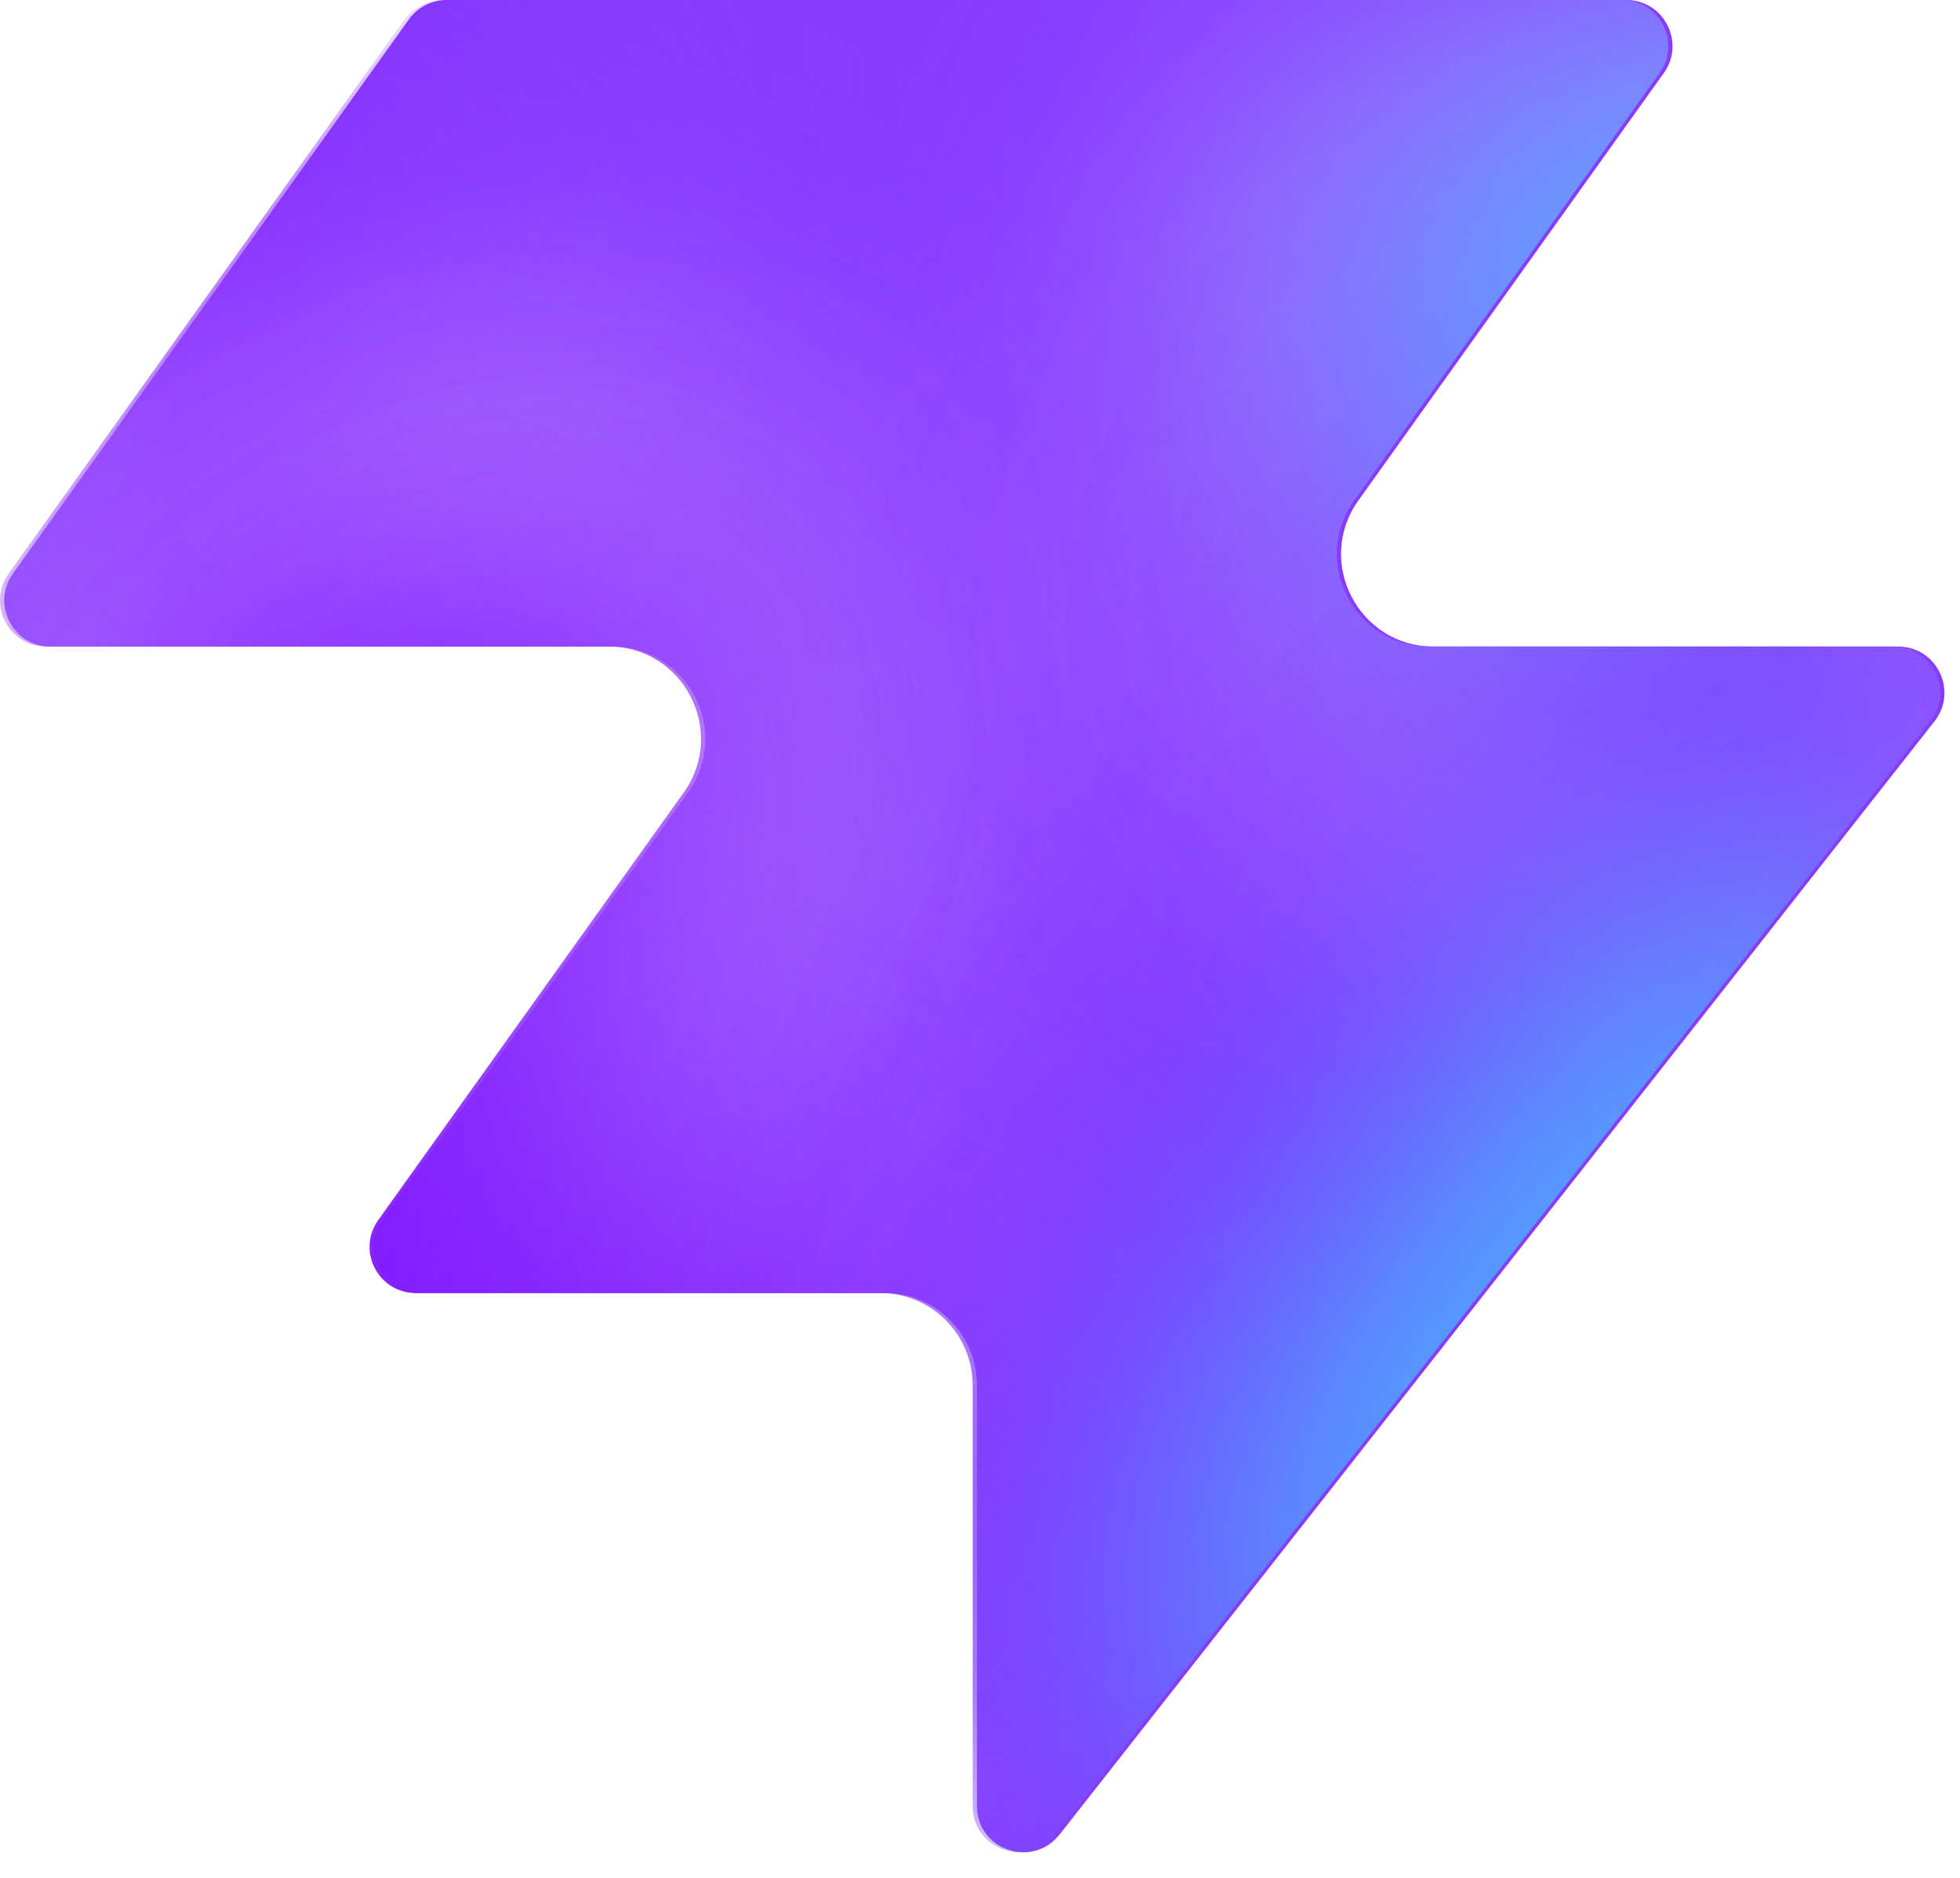
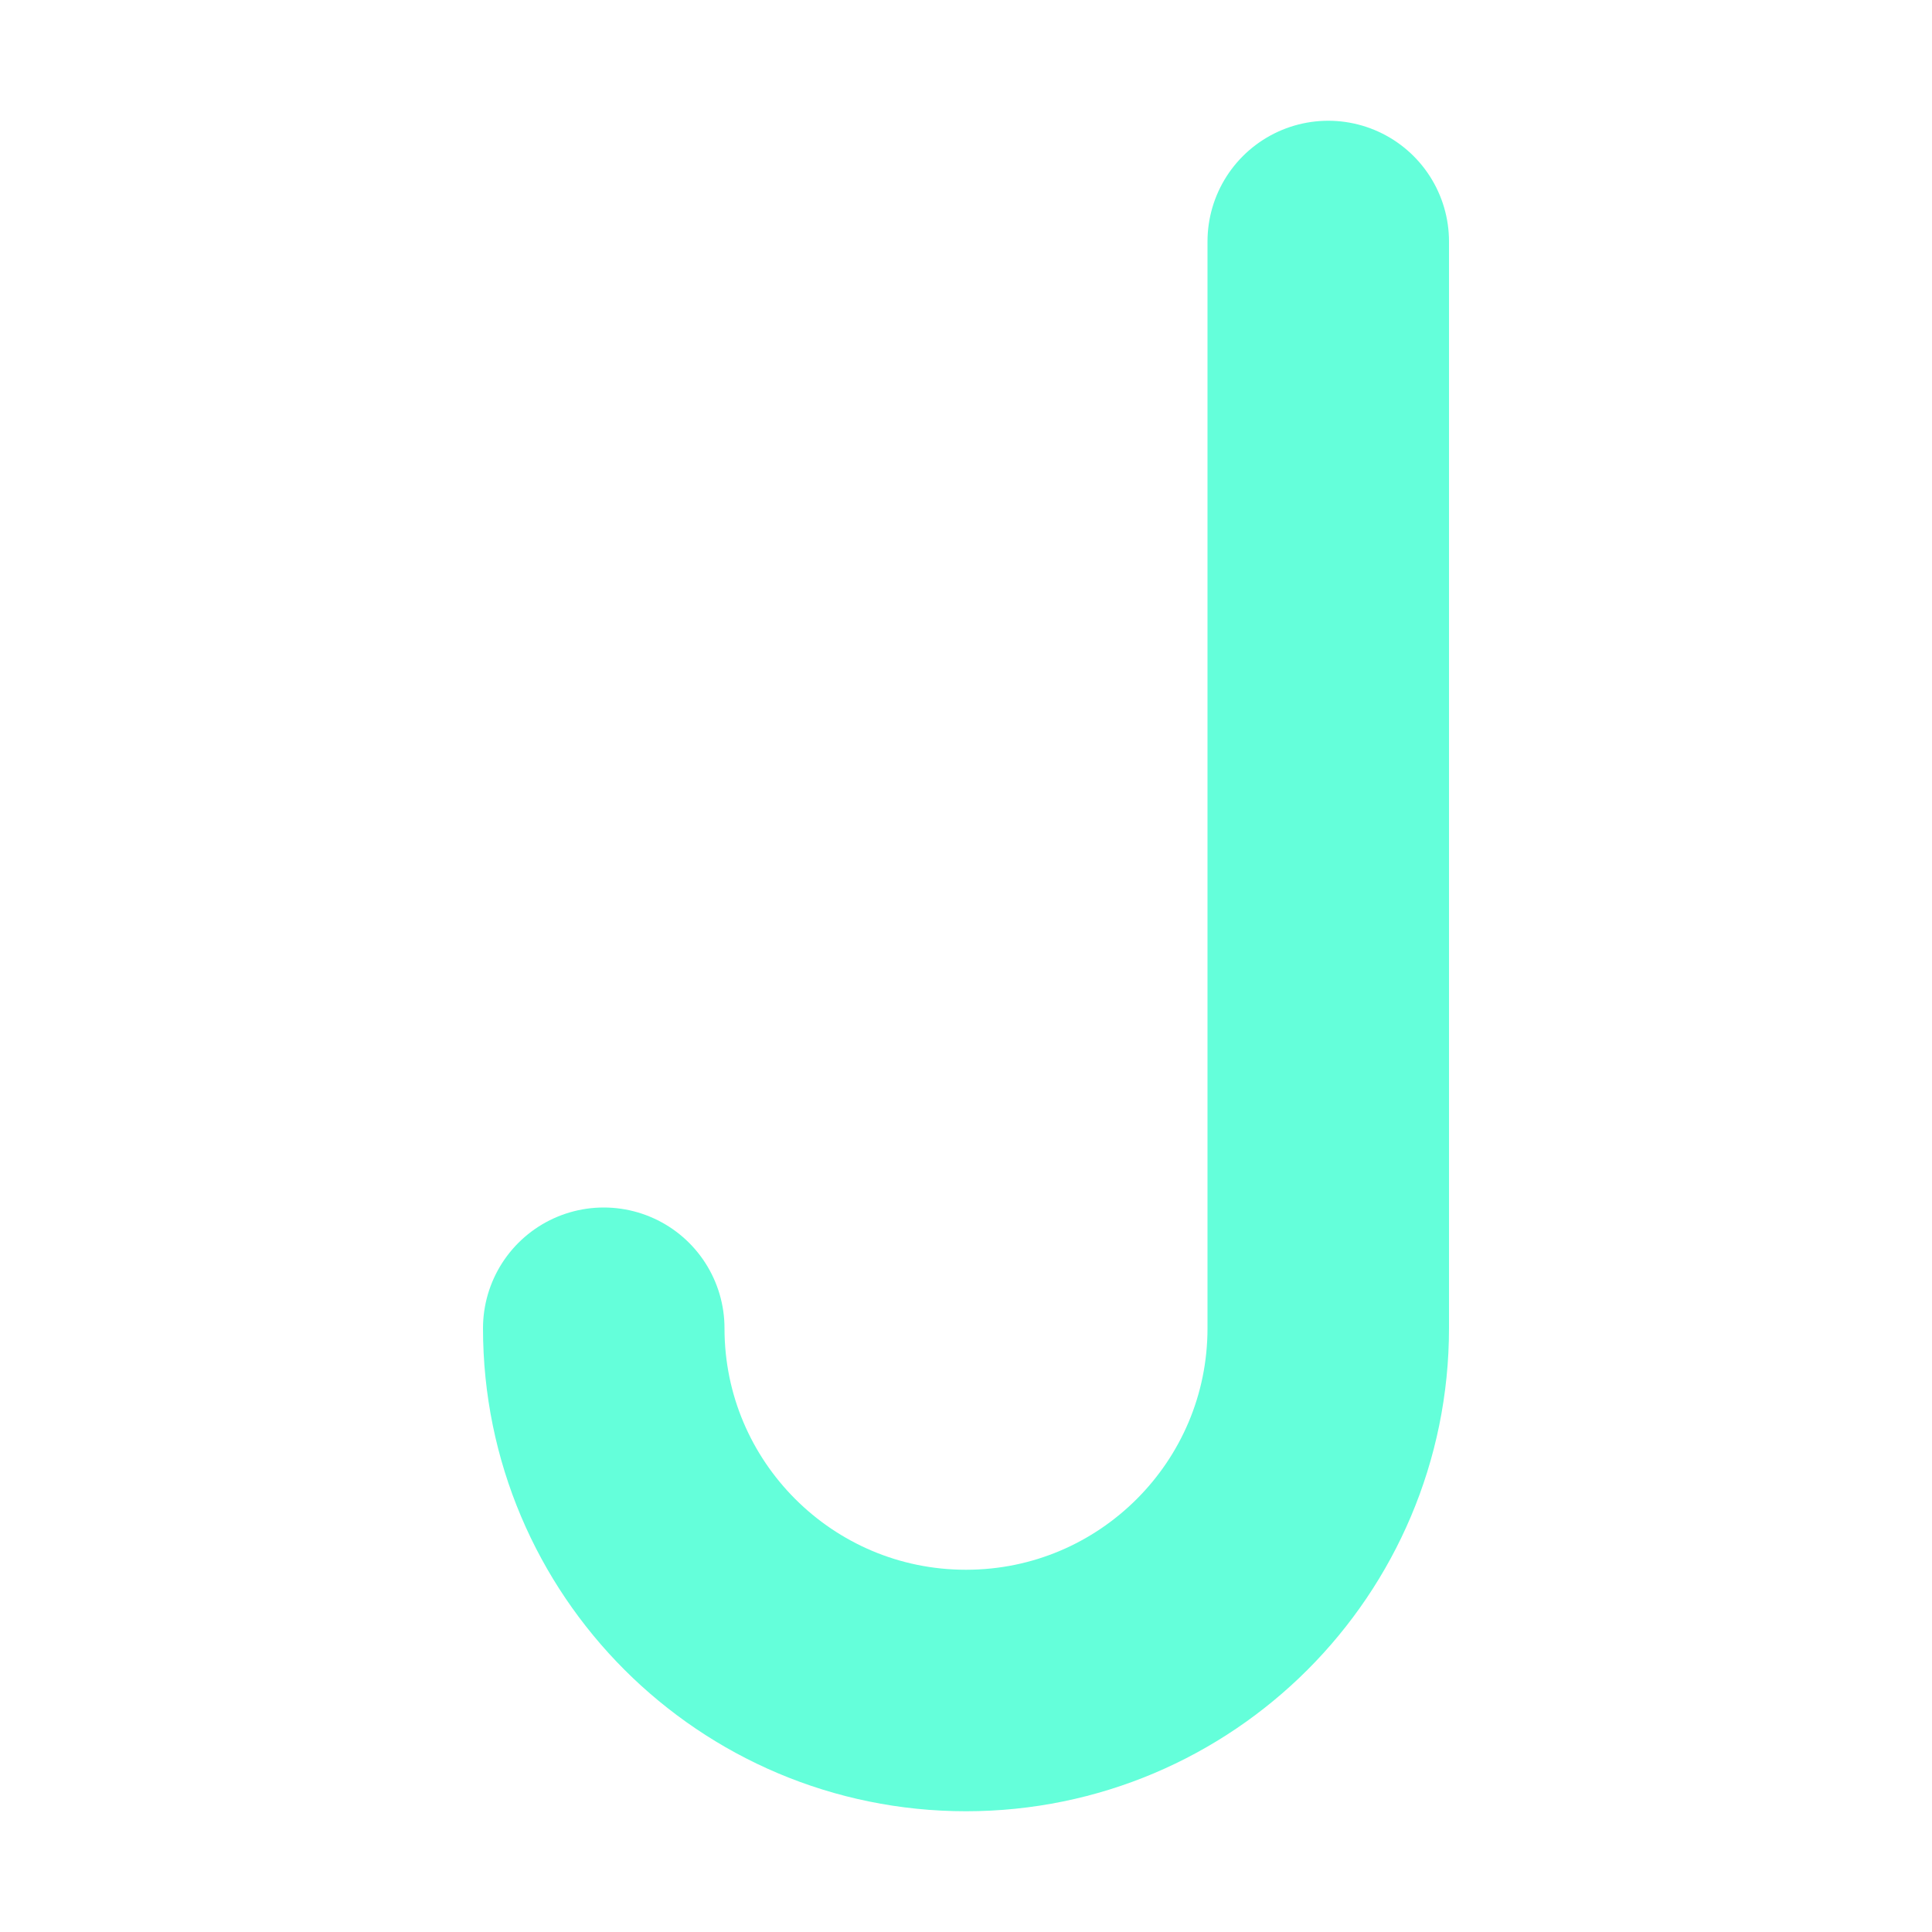
- <svg xmlns="http://www.w3.org/2000/svg" width="48" height="46" fill="none" viewBox="0 0 48 46">
-   <path fill="#863bff" d="M25.946 44.938c-.664.845-2.021.375-2.021-.698V33.937a2.26 2.26 0 0 0-2.262-2.262H10.287c-.92 0-1.456-1.04-.92-1.788l7.48-10.471c1.07-1.497 0-3.578-1.842-3.578H1.237c-.92 0-1.456-1.04-.92-1.788L10.013.474c.214-.297.556-.474.92-.474h28.894c.92 0 1.456 1.04.92 1.788l-7.48 10.471c-1.07 1.498 0 3.579 1.842 3.579h11.377c.943 0 1.473 1.088.89 1.83L25.947 44.94z" style="fill:#863bff;fill:color(display-p3 .525 .23 1);fill-opacity:1" />
-   <mask id="a" width="48" height="46" x="0" y="0" maskUnits="userSpaceOnUse" style="mask-type:alpha">
-     <path fill="#000" d="M25.842 44.938c-.664.844-2.021.375-2.021-.698V33.937a2.26 2.26 0 0 0-2.262-2.262H10.183c-.92 0-1.456-1.04-.92-1.788l7.48-10.471c1.07-1.498 0-3.579-1.842-3.579H1.133c-.92 0-1.456-1.04-.92-1.787L9.91.473c.214-.297.556-.474.92-.474h28.894c.92 0 1.456 1.04.92 1.788l-7.48 10.471c-1.07 1.498 0 3.578 1.842 3.578h11.377c.943 0 1.473 1.088.89 1.832L25.843 44.94z" style="fill:#000;fill-opacity:1" />
-   </mask>
-   <g mask="url(#a)">
-     <g filter="url(#b)">
-       <ellipse cx="5.508" cy="14.704" fill="#ede6ff" rx="5.508" ry="14.704" style="fill:#ede6ff;fill:color(display-p3 .927 .903 1);fill-opacity:1" transform="matrix(.00324 1 1 -.00324 -4.47 31.516)" />
-     </g>
-     <g filter="url(#c)">
-       <ellipse cx="10.399" cy="29.851" fill="#ede6ff" rx="10.399" ry="29.851" style="fill:#ede6ff;fill:color(display-p3 .927 .903 1);fill-opacity:1" transform="matrix(.00324 1 1 -.00324 -39.328 7.883)" />
-     </g>
-     <g filter="url(#d)">
-       <ellipse cx="5.508" cy="30.487" fill="#7e14ff" rx="5.508" ry="30.487" style="fill:#7e14ff;fill:color(display-p3 .492 .077 1);fill-opacity:1" transform="rotate(89.814 -25.913 -14.639)scale(1 -1)" />
-     </g>
-     <g filter="url(#e)">
-       <ellipse cx="5.508" cy="30.599" fill="#7e14ff" rx="5.508" ry="30.599" style="fill:#7e14ff;fill:color(display-p3 .492 .077 1);fill-opacity:1" transform="rotate(89.814 -32.644 -3.334)scale(1 -1)" />
-     </g>
-     <g filter="url(#f)">
-       <ellipse cx="5.508" cy="30.599" fill="#7e14ff" rx="5.508" ry="30.599" style="fill:#7e14ff;fill:color(display-p3 .492 .077 1);fill-opacity:1" transform="matrix(.00324 1 1 -.00324 -34.34 30.47)" />
-     </g>
-     <g filter="url(#g)">
-       <ellipse cx="14.072" cy="22.078" fill="#ede6ff" rx="14.072" ry="22.078" style="fill:#ede6ff;fill:color(display-p3 .927 .903 1);fill-opacity:1" transform="rotate(93.35 24.506 48.493)scale(-1 1)" />
-     </g>
-     <g filter="url(#h)">
-       <ellipse cx="3.47" cy="21.501" fill="#7e14ff" rx="3.47" ry="21.501" style="fill:#7e14ff;fill:color(display-p3 .492 .077 1);fill-opacity:1" transform="rotate(89.009 28.708 47.59)scale(-1 1)" />
-     </g>
-     <g filter="url(#i)">
-       <ellipse cx="3.47" cy="21.501" fill="#7e14ff" rx="3.47" ry="21.501" style="fill:#7e14ff;fill:color(display-p3 .492 .077 1);fill-opacity:1" transform="rotate(89.009 28.708 47.59)scale(-1 1)" />
-     </g>
-     <g filter="url(#j)">
-       <ellipse cx=".387" cy="8.972" fill="#7e14ff" rx="4.407" ry="29.108" style="fill:#7e14ff;fill:color(display-p3 .492 .077 1);fill-opacity:1" transform="rotate(39.51 .387 8.972)" />
-     </g>
-     <g filter="url(#k)">
-       <ellipse cx="47.523" cy="-6.092" fill="#7e14ff" rx="4.407" ry="29.108" style="fill:#7e14ff;fill:color(display-p3 .492 .077 1);fill-opacity:1" transform="rotate(37.892 47.523 -6.092)" />
-     </g>
-     <g filter="url(#l)">
-       <ellipse cx="41.412" cy="6.333" fill="#47bfff" rx="5.971" ry="9.665" style="fill:#47bfff;fill:color(display-p3 .28 .748 1);fill-opacity:1" transform="rotate(37.892 41.412 6.333)" />
-     </g>
-     <g filter="url(#m)">
-       <ellipse cx="-1.879" cy="38.332" fill="#7e14ff" rx="4.407" ry="29.108" style="fill:#7e14ff;fill:color(display-p3 .492 .077 1);fill-opacity:1" transform="rotate(37.892 -1.88 38.332)" />
-     </g>
-     <g filter="url(#n)">
-       <ellipse cx="-1.879" cy="38.332" fill="#7e14ff" rx="4.407" ry="29.108" style="fill:#7e14ff;fill:color(display-p3 .492 .077 1);fill-opacity:1" transform="rotate(37.892 -1.88 38.332)" />
-     </g>
-     <g filter="url(#o)">
-       <ellipse cx="35.651" cy="29.907" fill="#7e14ff" rx="4.407" ry="29.108" style="fill:#7e14ff;fill:color(display-p3 .492 .077 1);fill-opacity:1" transform="rotate(37.892 35.651 29.907)" />
-     </g>
-     <g filter="url(#p)">
-       <ellipse cx="38.418" cy="32.4" fill="#47bfff" rx="5.971" ry="15.297" style="fill:#47bfff;fill:color(display-p3 .28 .748 1);fill-opacity:1" transform="rotate(37.892 38.418 32.4)" />
-     </g>
-   </g>
-   <defs>
-     <filter id="b" width="60.045" height="41.654" x="-19.77" y="16.149" color-interpolation-filters="sRGB" filterUnits="userSpaceOnUse">
-       <feFlood flood-opacity="0" result="BackgroundImageFix" />
-       <feBlend in="SourceGraphic" in2="BackgroundImageFix" result="shape" />
-       <feGaussianBlur result="effect1_foregroundBlur_2002_17158" stdDeviation="7.659" />
-     </filter>
-     <filter id="c" width="90.34" height="51.437" x="-54.613" y="-7.533" color-interpolation-filters="sRGB" filterUnits="userSpaceOnUse">
-       <feFlood flood-opacity="0" result="BackgroundImageFix" />
-       <feBlend in="SourceGraphic" in2="BackgroundImageFix" result="shape" />
-       <feGaussianBlur result="effect1_foregroundBlur_2002_17158" stdDeviation="7.659" />
-     </filter>
-     <filter id="d" width="79.355" height="29.4" x="-49.64" y="2.03" color-interpolation-filters="sRGB" filterUnits="userSpaceOnUse">
-       <feFlood flood-opacity="0" result="BackgroundImageFix" />
-       <feBlend in="SourceGraphic" in2="BackgroundImageFix" result="shape" />
-       <feGaussianBlur result="effect1_foregroundBlur_2002_17158" stdDeviation="4.596" />
-     </filter>
-     <filter id="e" width="79.579" height="29.4" x="-45.045" y="20.029" color-interpolation-filters="sRGB" filterUnits="userSpaceOnUse">
-       <feFlood flood-opacity="0" result="BackgroundImageFix" />
-       <feBlend in="SourceGraphic" in2="BackgroundImageFix" result="shape" />
-       <feGaussianBlur result="effect1_foregroundBlur_2002_17158" stdDeviation="4.596" />
-     </filter>
-     <filter id="f" width="79.579" height="29.4" x="-43.513" y="21.178" color-interpolation-filters="sRGB" filterUnits="userSpaceOnUse">
-       <feFlood flood-opacity="0" result="BackgroundImageFix" />
-       <feBlend in="SourceGraphic" in2="BackgroundImageFix" result="shape" />
-       <feGaussianBlur result="effect1_foregroundBlur_2002_17158" stdDeviation="4.596" />
-     </filter>
-     <filter id="g" width="74.749" height="58.852" x="15.756" y="-17.901" color-interpolation-filters="sRGB" filterUnits="userSpaceOnUse">
-       <feFlood flood-opacity="0" result="BackgroundImageFix" />
-       <feBlend in="SourceGraphic" in2="BackgroundImageFix" result="shape" />
-       <feGaussianBlur result="effect1_foregroundBlur_2002_17158" stdDeviation="7.659" />
-     </filter>
-     <filter id="h" width="61.377" height="25.362" x="23.548" y="2.284" color-interpolation-filters="sRGB" filterUnits="userSpaceOnUse">
-       <feFlood flood-opacity="0" result="BackgroundImageFix" />
-       <feBlend in="SourceGraphic" in2="BackgroundImageFix" result="shape" />
-       <feGaussianBlur result="effect1_foregroundBlur_2002_17158" stdDeviation="4.596" />
-     </filter>
-     <filter id="i" width="61.377" height="25.362" x="23.548" y="2.284" color-interpolation-filters="sRGB" filterUnits="userSpaceOnUse">
-       <feFlood flood-opacity="0" result="BackgroundImageFix" />
-       <feBlend in="SourceGraphic" in2="BackgroundImageFix" result="shape" />
-       <feGaussianBlur result="effect1_foregroundBlur_2002_17158" stdDeviation="4.596" />
-     </filter>
-     <filter id="j" width="56.045" height="63.649" x="-27.636" y="-22.853" color-interpolation-filters="sRGB" filterUnits="userSpaceOnUse">
-       <feFlood flood-opacity="0" result="BackgroundImageFix" />
-       <feBlend in="SourceGraphic" in2="BackgroundImageFix" result="shape" />
-       <feGaussianBlur result="effect1_foregroundBlur_2002_17158" stdDeviation="4.596" />
-     </filter>
-     <filter id="k" width="54.814" height="64.646" x="20.116" y="-38.415" color-interpolation-filters="sRGB" filterUnits="userSpaceOnUse">
-       <feFlood flood-opacity="0" result="BackgroundImageFix" />
-       <feBlend in="SourceGraphic" in2="BackgroundImageFix" result="shape" />
-       <feGaussianBlur result="effect1_foregroundBlur_2002_17158" stdDeviation="4.596" />
-     </filter>
-     <filter id="l" width="33.541" height="35.313" x="24.641" y="-11.323" color-interpolation-filters="sRGB" filterUnits="userSpaceOnUse">
-       <feFlood flood-opacity="0" result="BackgroundImageFix" />
-       <feBlend in="SourceGraphic" in2="BackgroundImageFix" result="shape" />
-       <feGaussianBlur result="effect1_foregroundBlur_2002_17158" stdDeviation="4.596" />
-     </filter>
-     <filter id="m" width="54.814" height="64.646" x="-29.286" y="6.009" color-interpolation-filters="sRGB" filterUnits="userSpaceOnUse">
-       <feFlood flood-opacity="0" result="BackgroundImageFix" />
-       <feBlend in="SourceGraphic" in2="BackgroundImageFix" result="shape" />
-       <feGaussianBlur result="effect1_foregroundBlur_2002_17158" stdDeviation="4.596" />
-     </filter>
-     <filter id="n" width="54.814" height="64.646" x="-29.286" y="6.009" color-interpolation-filters="sRGB" filterUnits="userSpaceOnUse">
-       <feFlood flood-opacity="0" result="BackgroundImageFix" />
-       <feBlend in="SourceGraphic" in2="BackgroundImageFix" result="shape" />
-       <feGaussianBlur result="effect1_foregroundBlur_2002_17158" stdDeviation="4.596" />
-     </filter>
-     <filter id="o" width="54.814" height="64.646" x="8.244" y="-2.416" color-interpolation-filters="sRGB" filterUnits="userSpaceOnUse">
-       <feFlood flood-opacity="0" result="BackgroundImageFix" />
-       <feBlend in="SourceGraphic" in2="BackgroundImageFix" result="shape" />
-       <feGaussianBlur result="effect1_foregroundBlur_2002_17158" stdDeviation="4.596" />
-     </filter>
-     <filter id="p" width="39.409" height="43.623" x="18.713" y="10.588" color-interpolation-filters="sRGB" filterUnits="userSpaceOnUse">
-       <feFlood flood-opacity="0" result="BackgroundImageFix" />
-       <feBlend in="SourceGraphic" in2="BackgroundImageFix" result="shape" />
-       <feGaussianBlur result="effect1_foregroundBlur_2002_17158" stdDeviation="4.596" />
-     </filter>
-   </defs>
+ <svg xmlns="http://www.w3.org/2000/svg" viewBox="0 0 32 32" fill="none">
+   <style>
+     .fg { stroke: #64ffda; }
+     @media (prefers-color-scheme: light) {
+       .fg { stroke: #0d9488; }
+     }
+   </style>
+   <path class="fg" d="M22 4V22a6 6 0 0 1-12 0" stroke-width="4" stroke-linecap="round" stroke-linejoin="round" fill="none" />
</svg>
